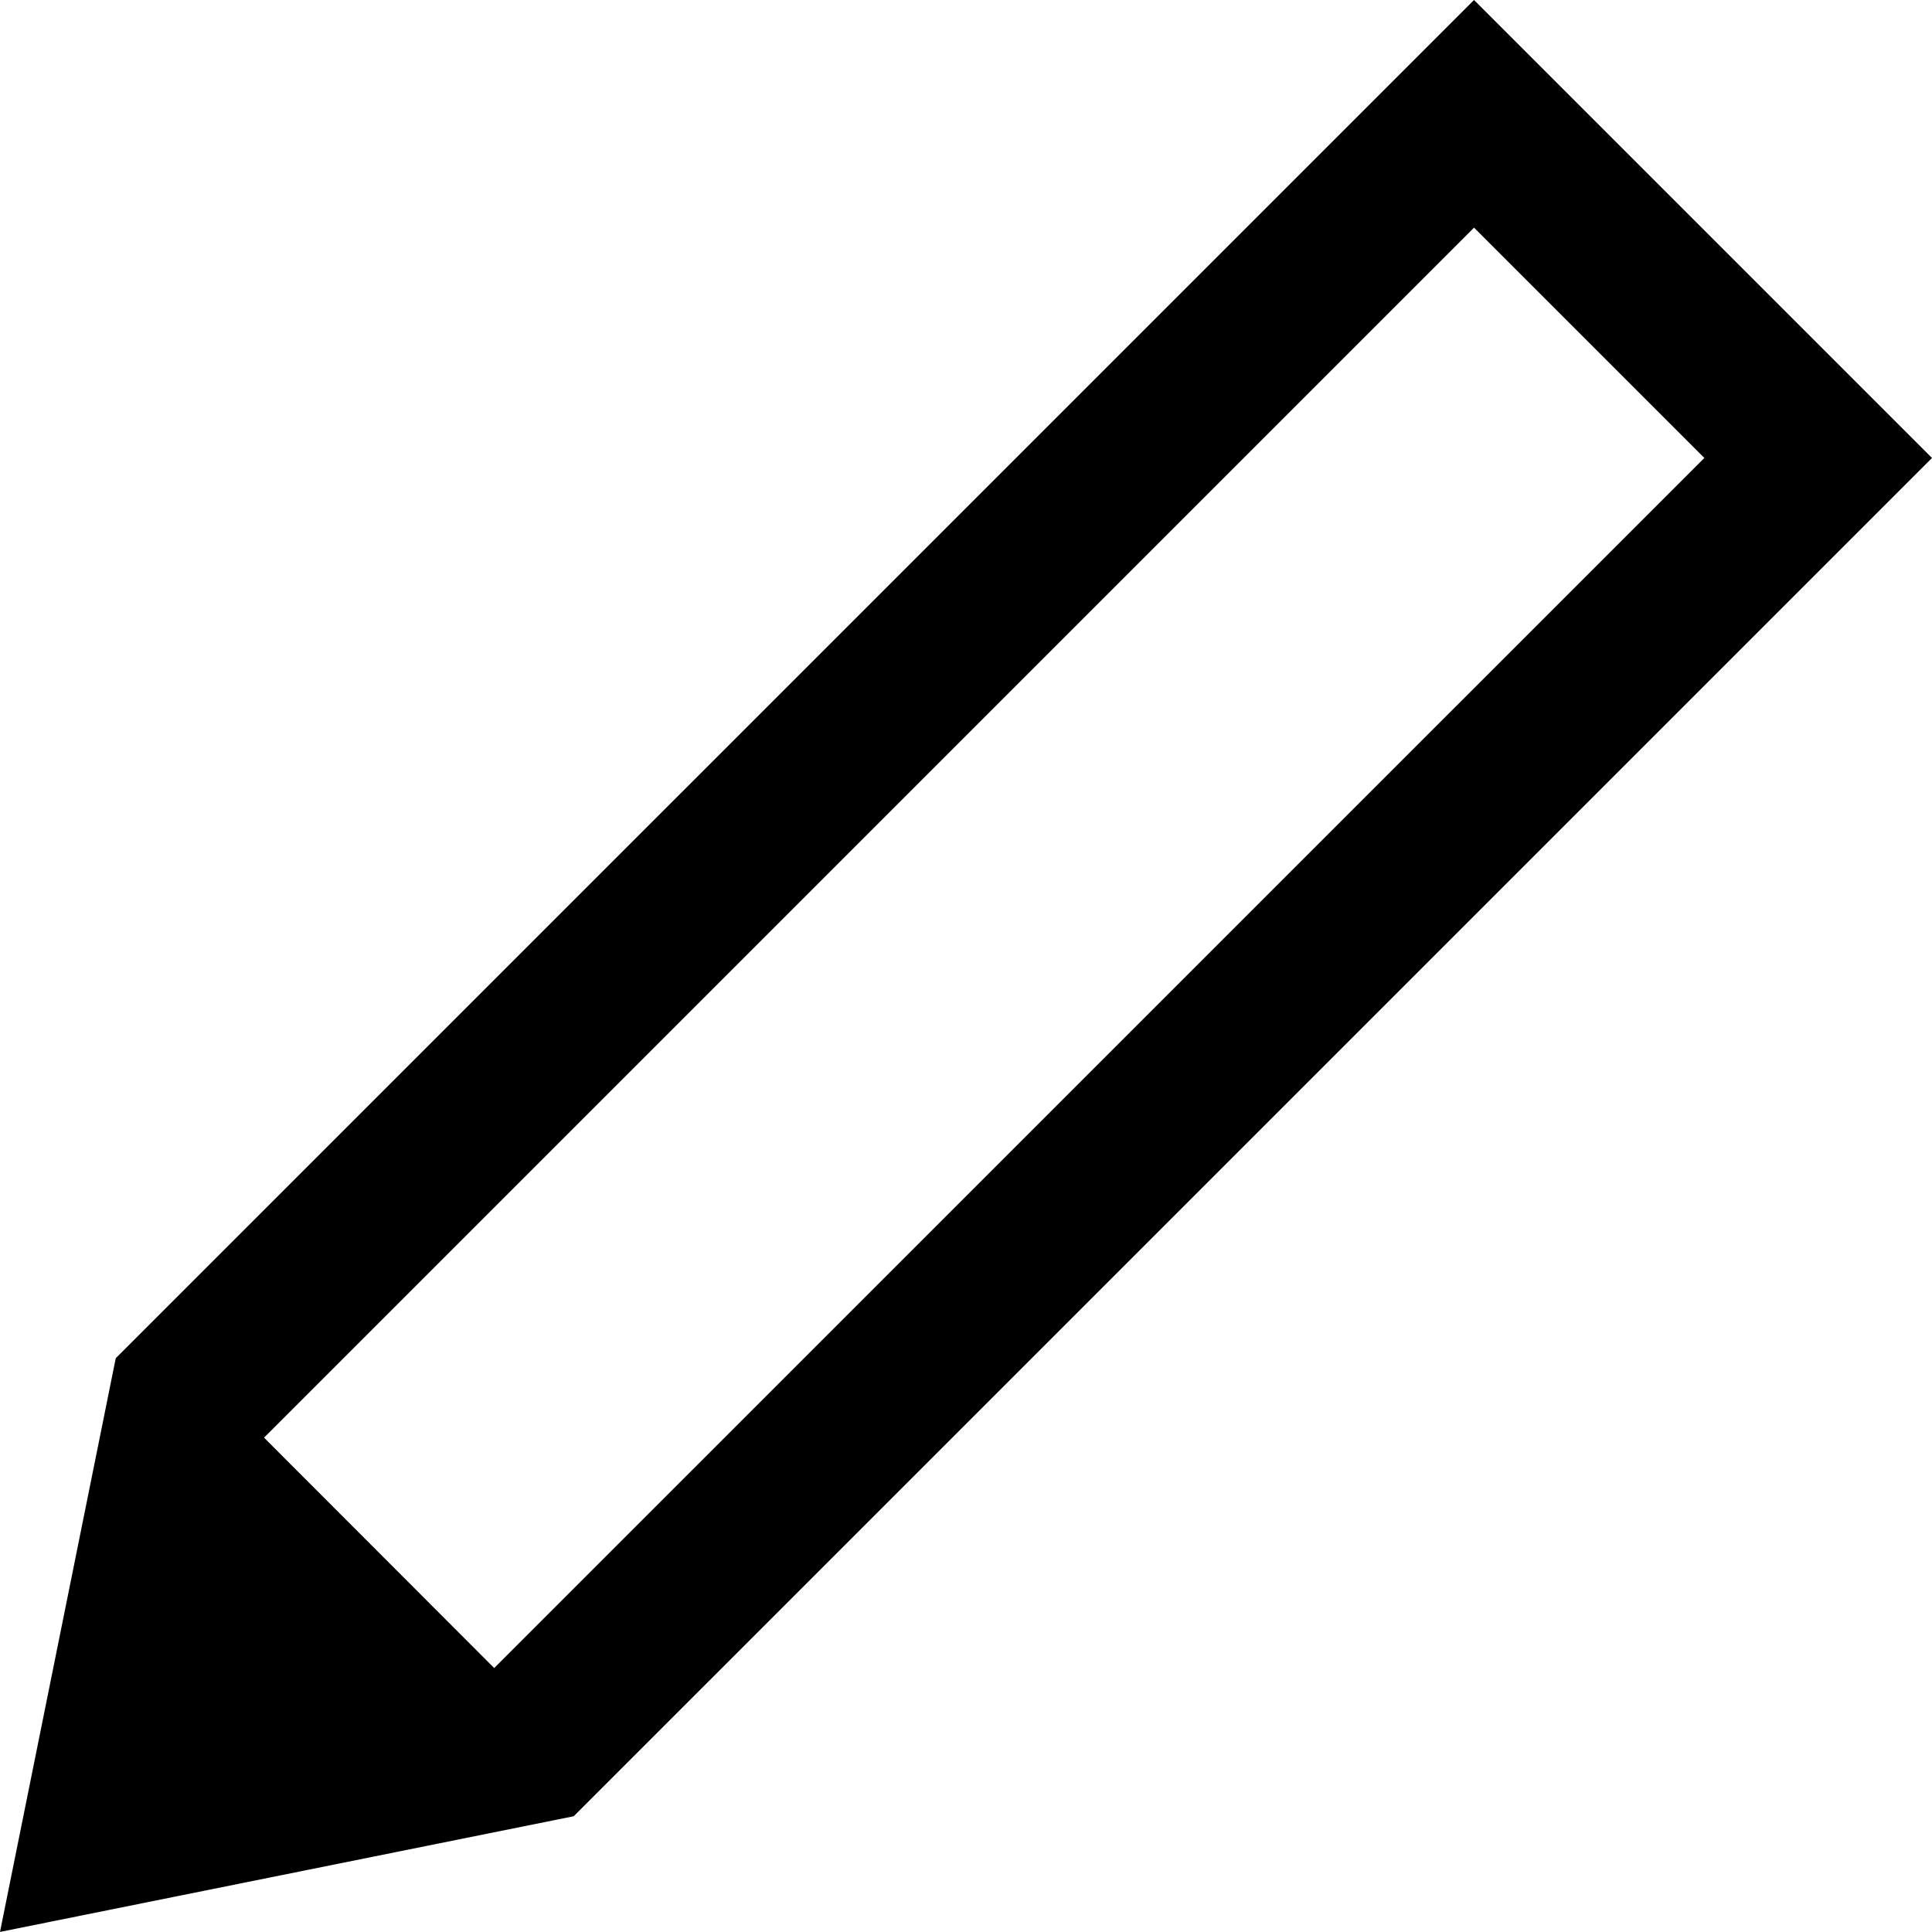
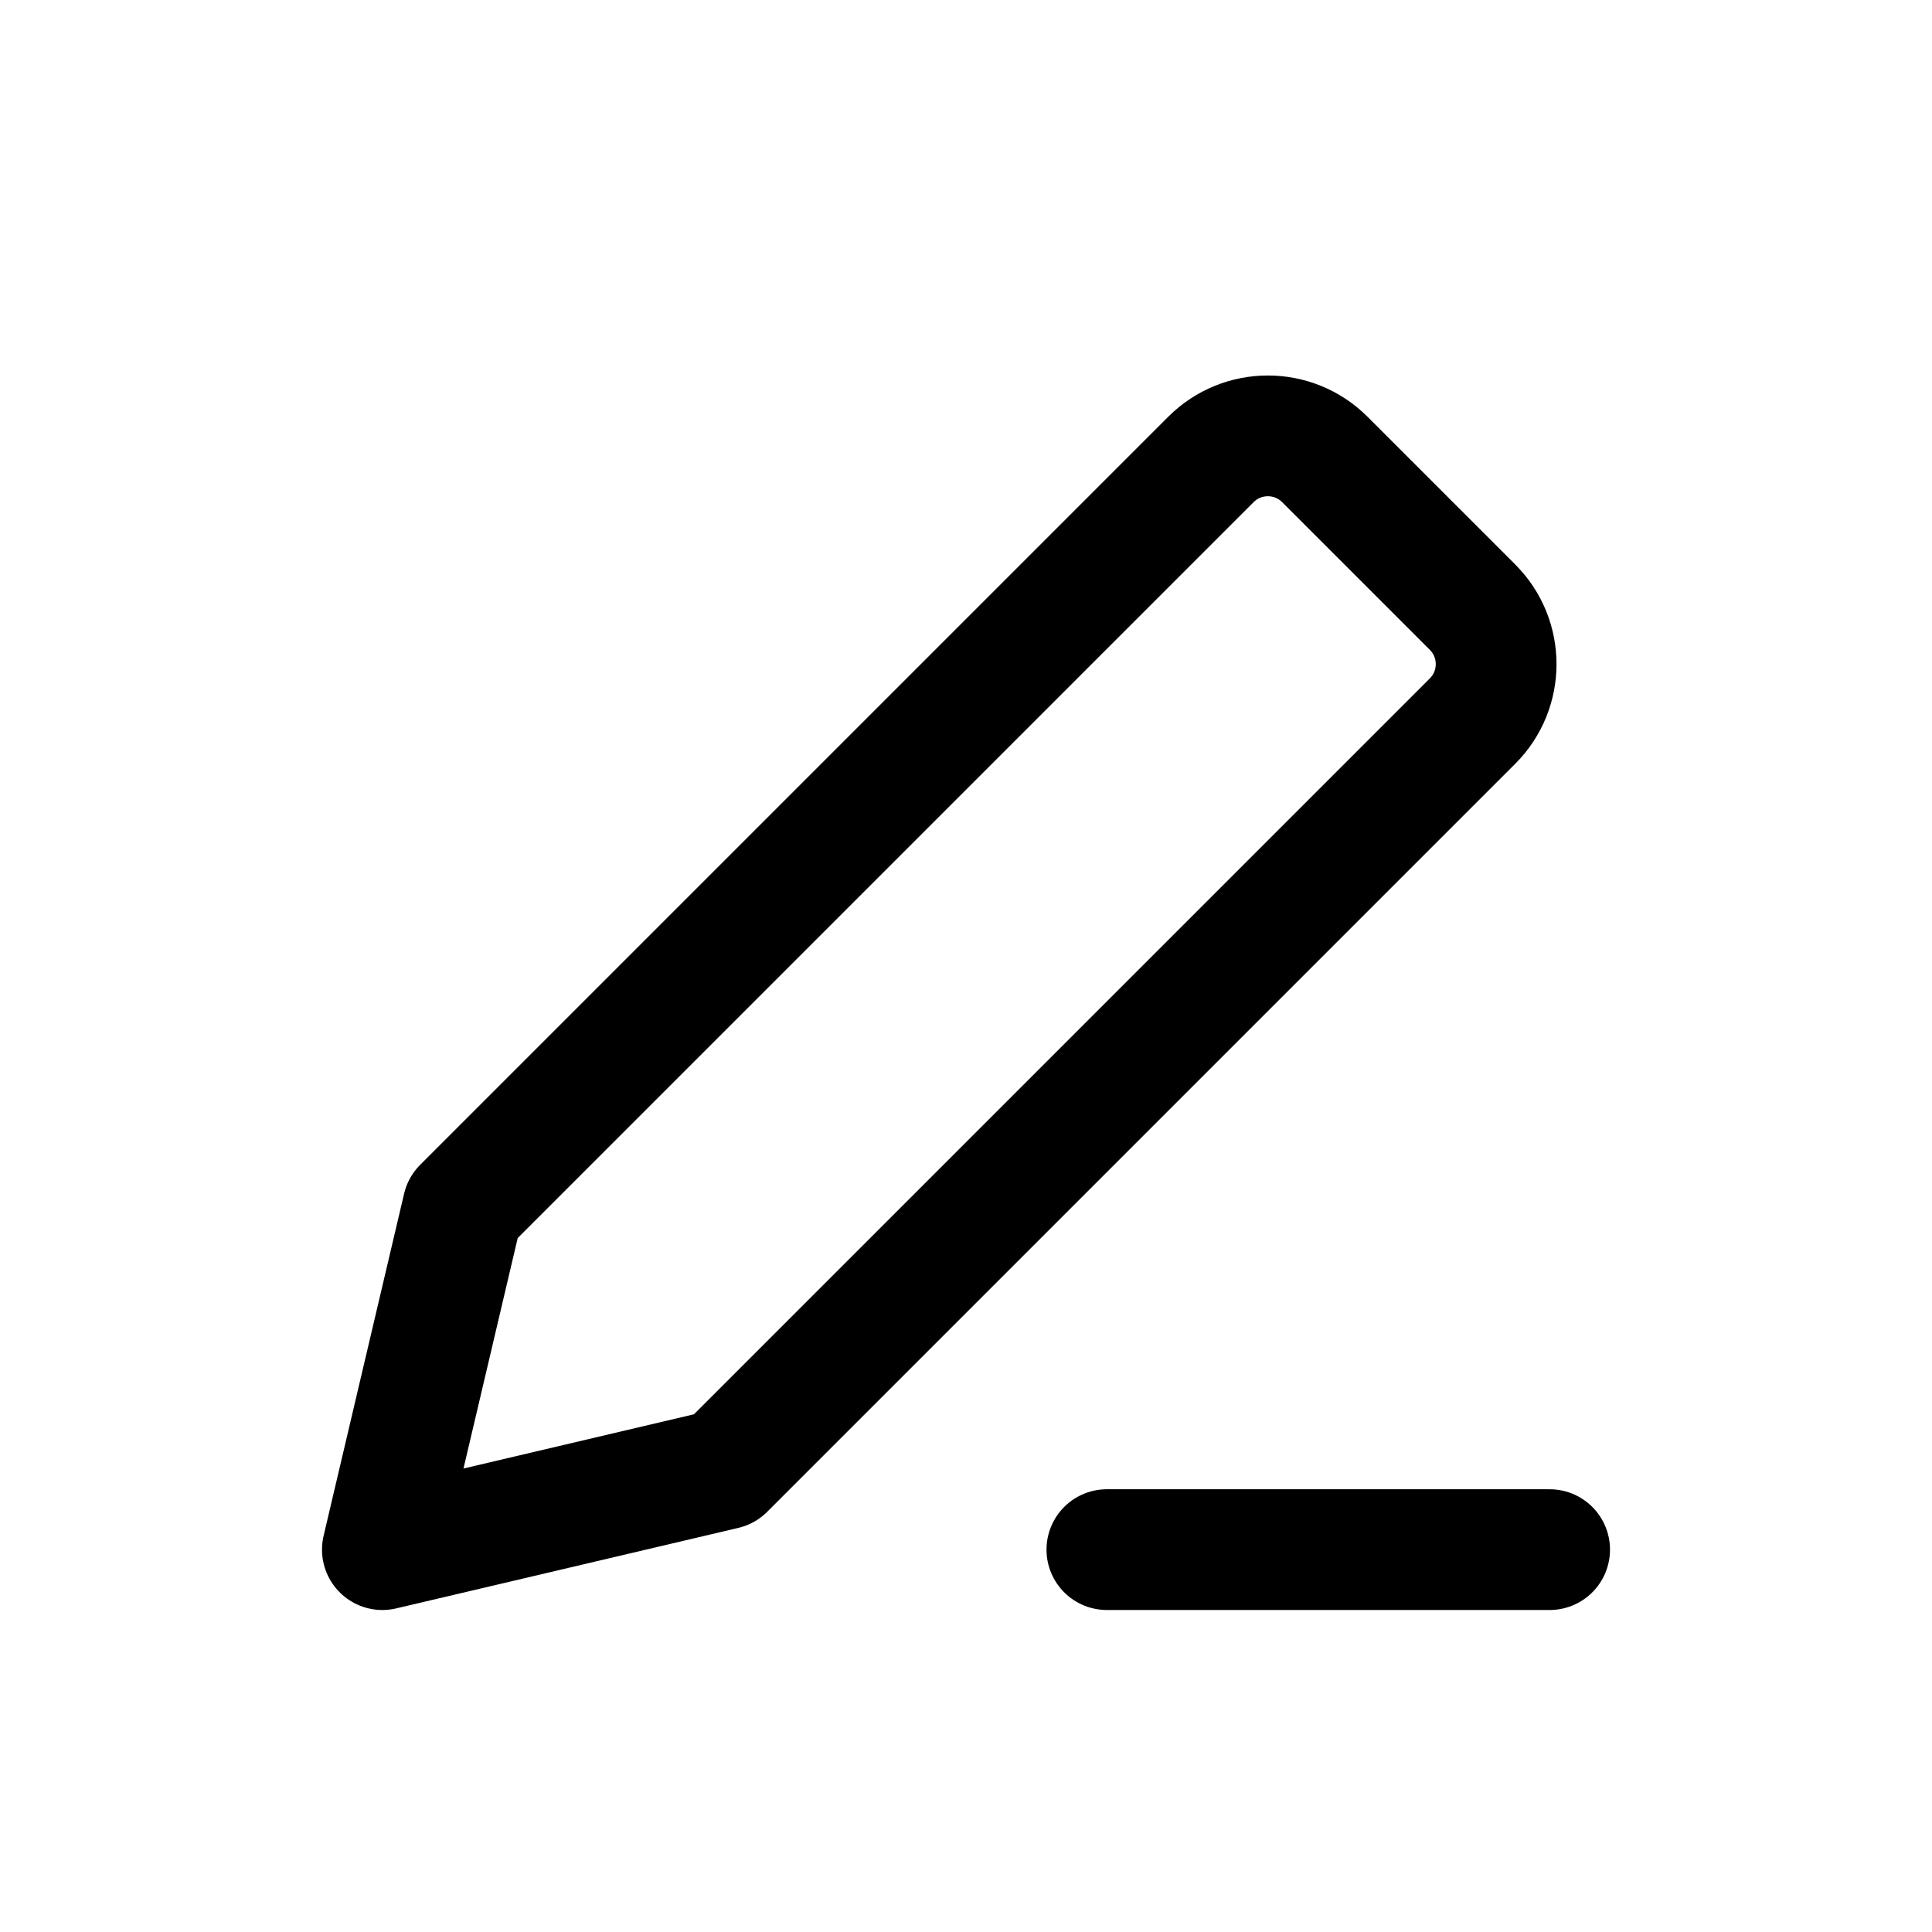
- <svg xmlns="http://www.w3.org/2000/svg" id="svg4" version="1.1" width="24" height="24" viewBox="0 0 24 24">
-   <defs id="defs8" />
-   <path id="path2" d="M18.311 2.828l2.861 2.861-15.033 15.032-2.859-2.862 15.031-15.031zm0-2.828l-16.873 16.872-1.438 7.127 7.127-1.437 16.873-16.873-5.689-5.689z" />
+ <svg width="24" height="24" fill="none" viewBox="0 0 24 24">
+   <path stroke="currentColor" stroke-linecap="round" stroke-linejoin="round" stroke-width="1.5" d="M4.75 19.25L9 18.25L18.293 8.957C18.683 8.567 18.683 7.933 18.293 7.543L16.457 5.707C16.067 5.317 15.433 5.317 15.043 5.707L5.75 15L4.75 19.25Z" />
+   <path stroke="currentColor" stroke-linecap="round" stroke-linejoin="round" stroke-width="1.5" d="M19.25 19.25H13.75" />
</svg>
